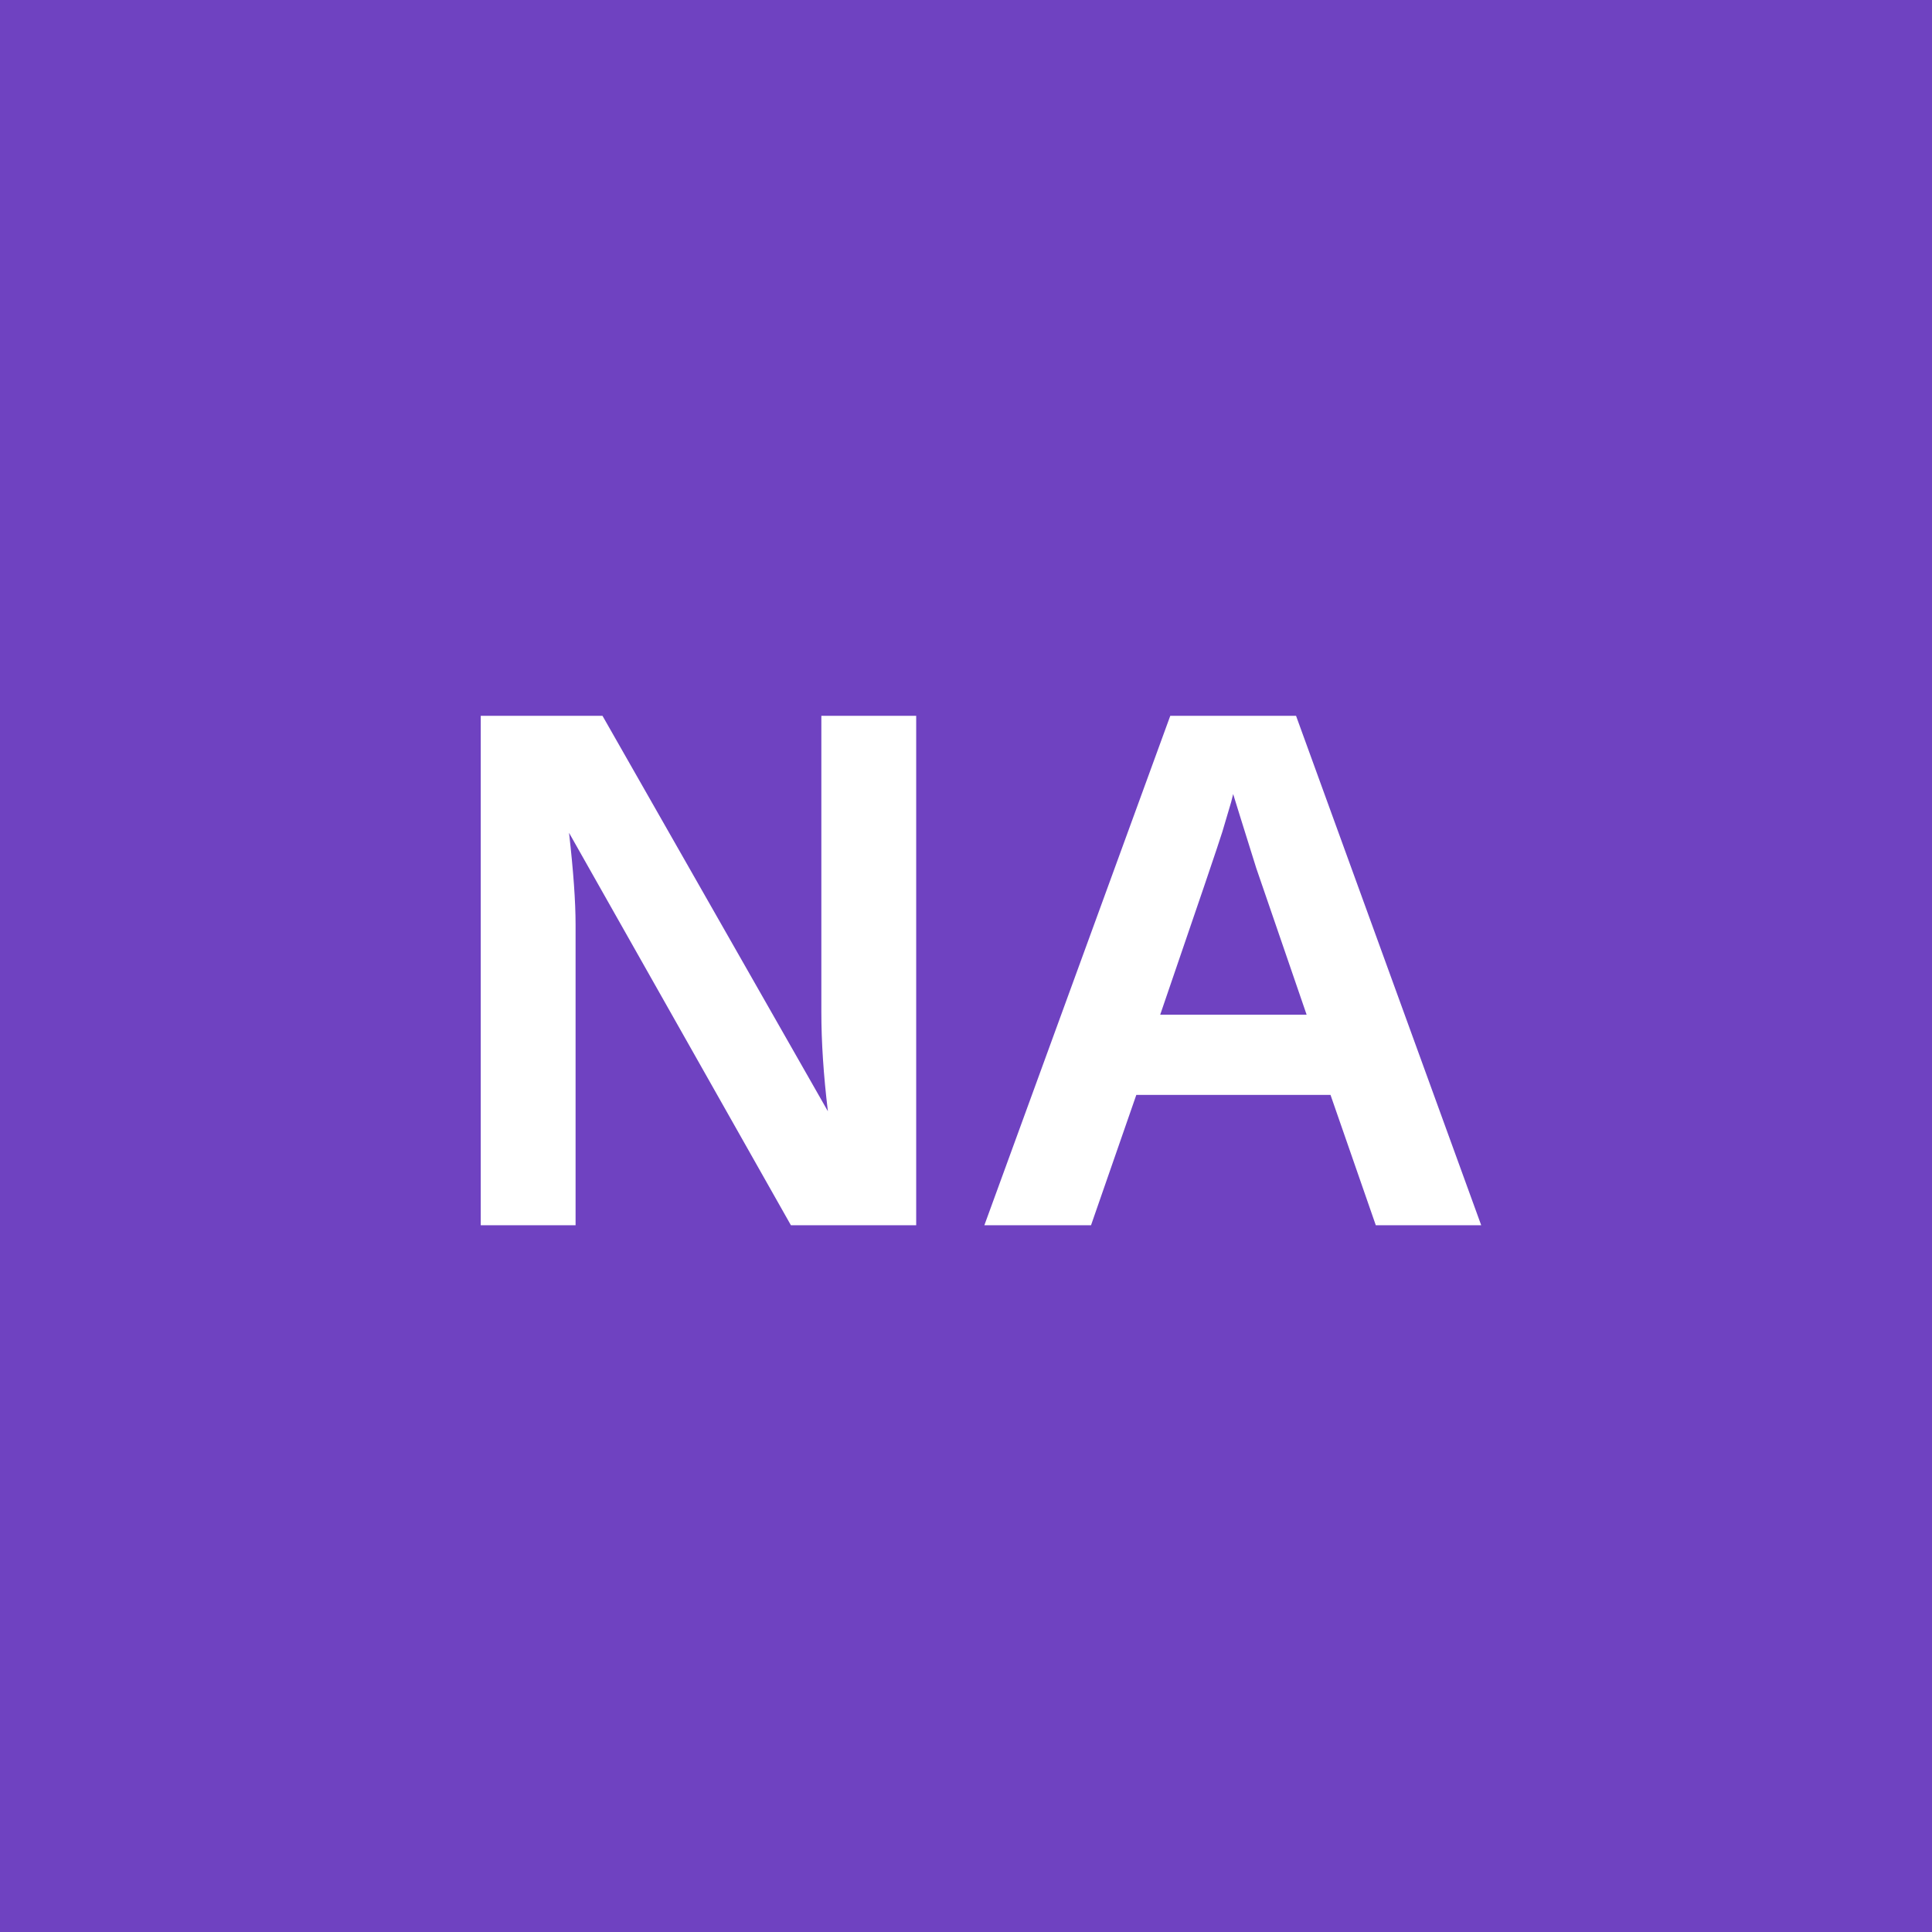
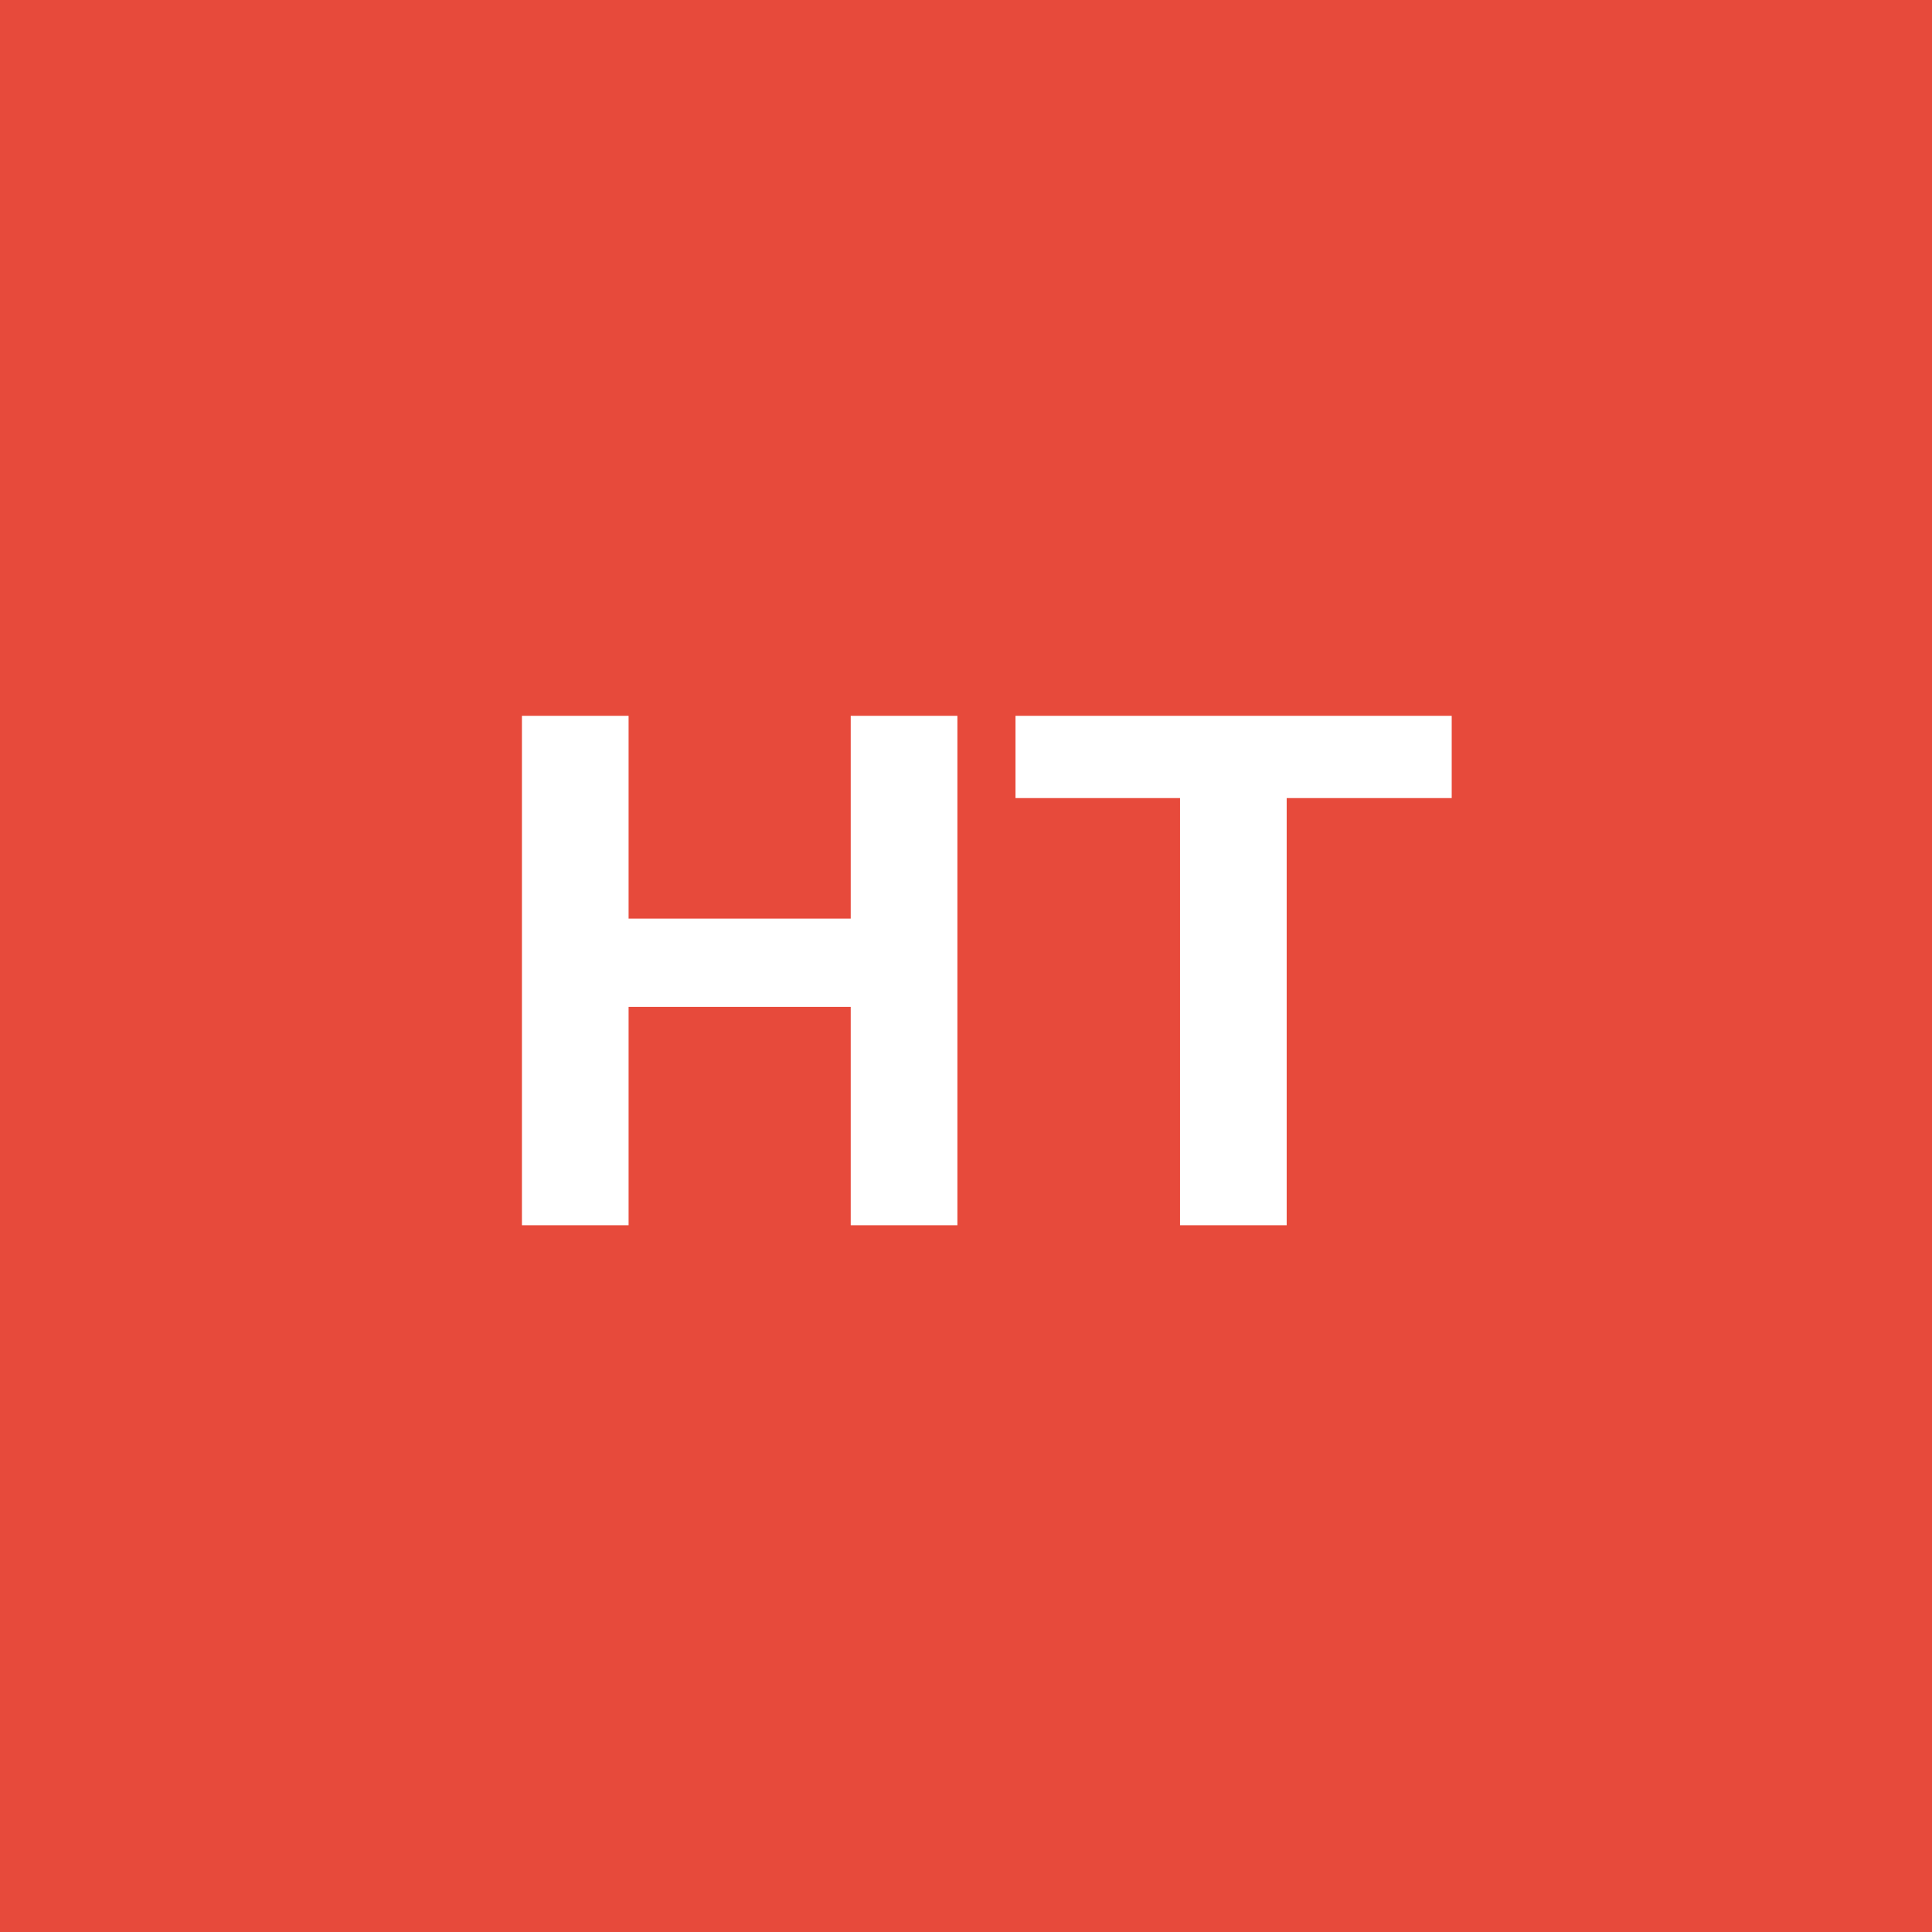
<svg xmlns="http://www.w3.org/2000/svg" viewBox="0 0 120 120" width="120" height="120">
-   <rect width="120" height="120" fill="#6f42c1" />
-   <text x="50%" y="50%" dy=".35em" text-anchor="middle" font-family="Nunito, Segoe UI, Arial, sans-serif" font-size="46" font-weight="700" fill="#ffffff">NA</text>
+   <rect width="120" height="120" fill="#e74a3b" />
+   <text x="50%" y="50%" dy=".35em" text-anchor="middle" font-family="Nunito, Segoe UI, Arial, sans-serif" font-size="46" font-weight="700" fill="#ffffff">HT</text>
</svg>
